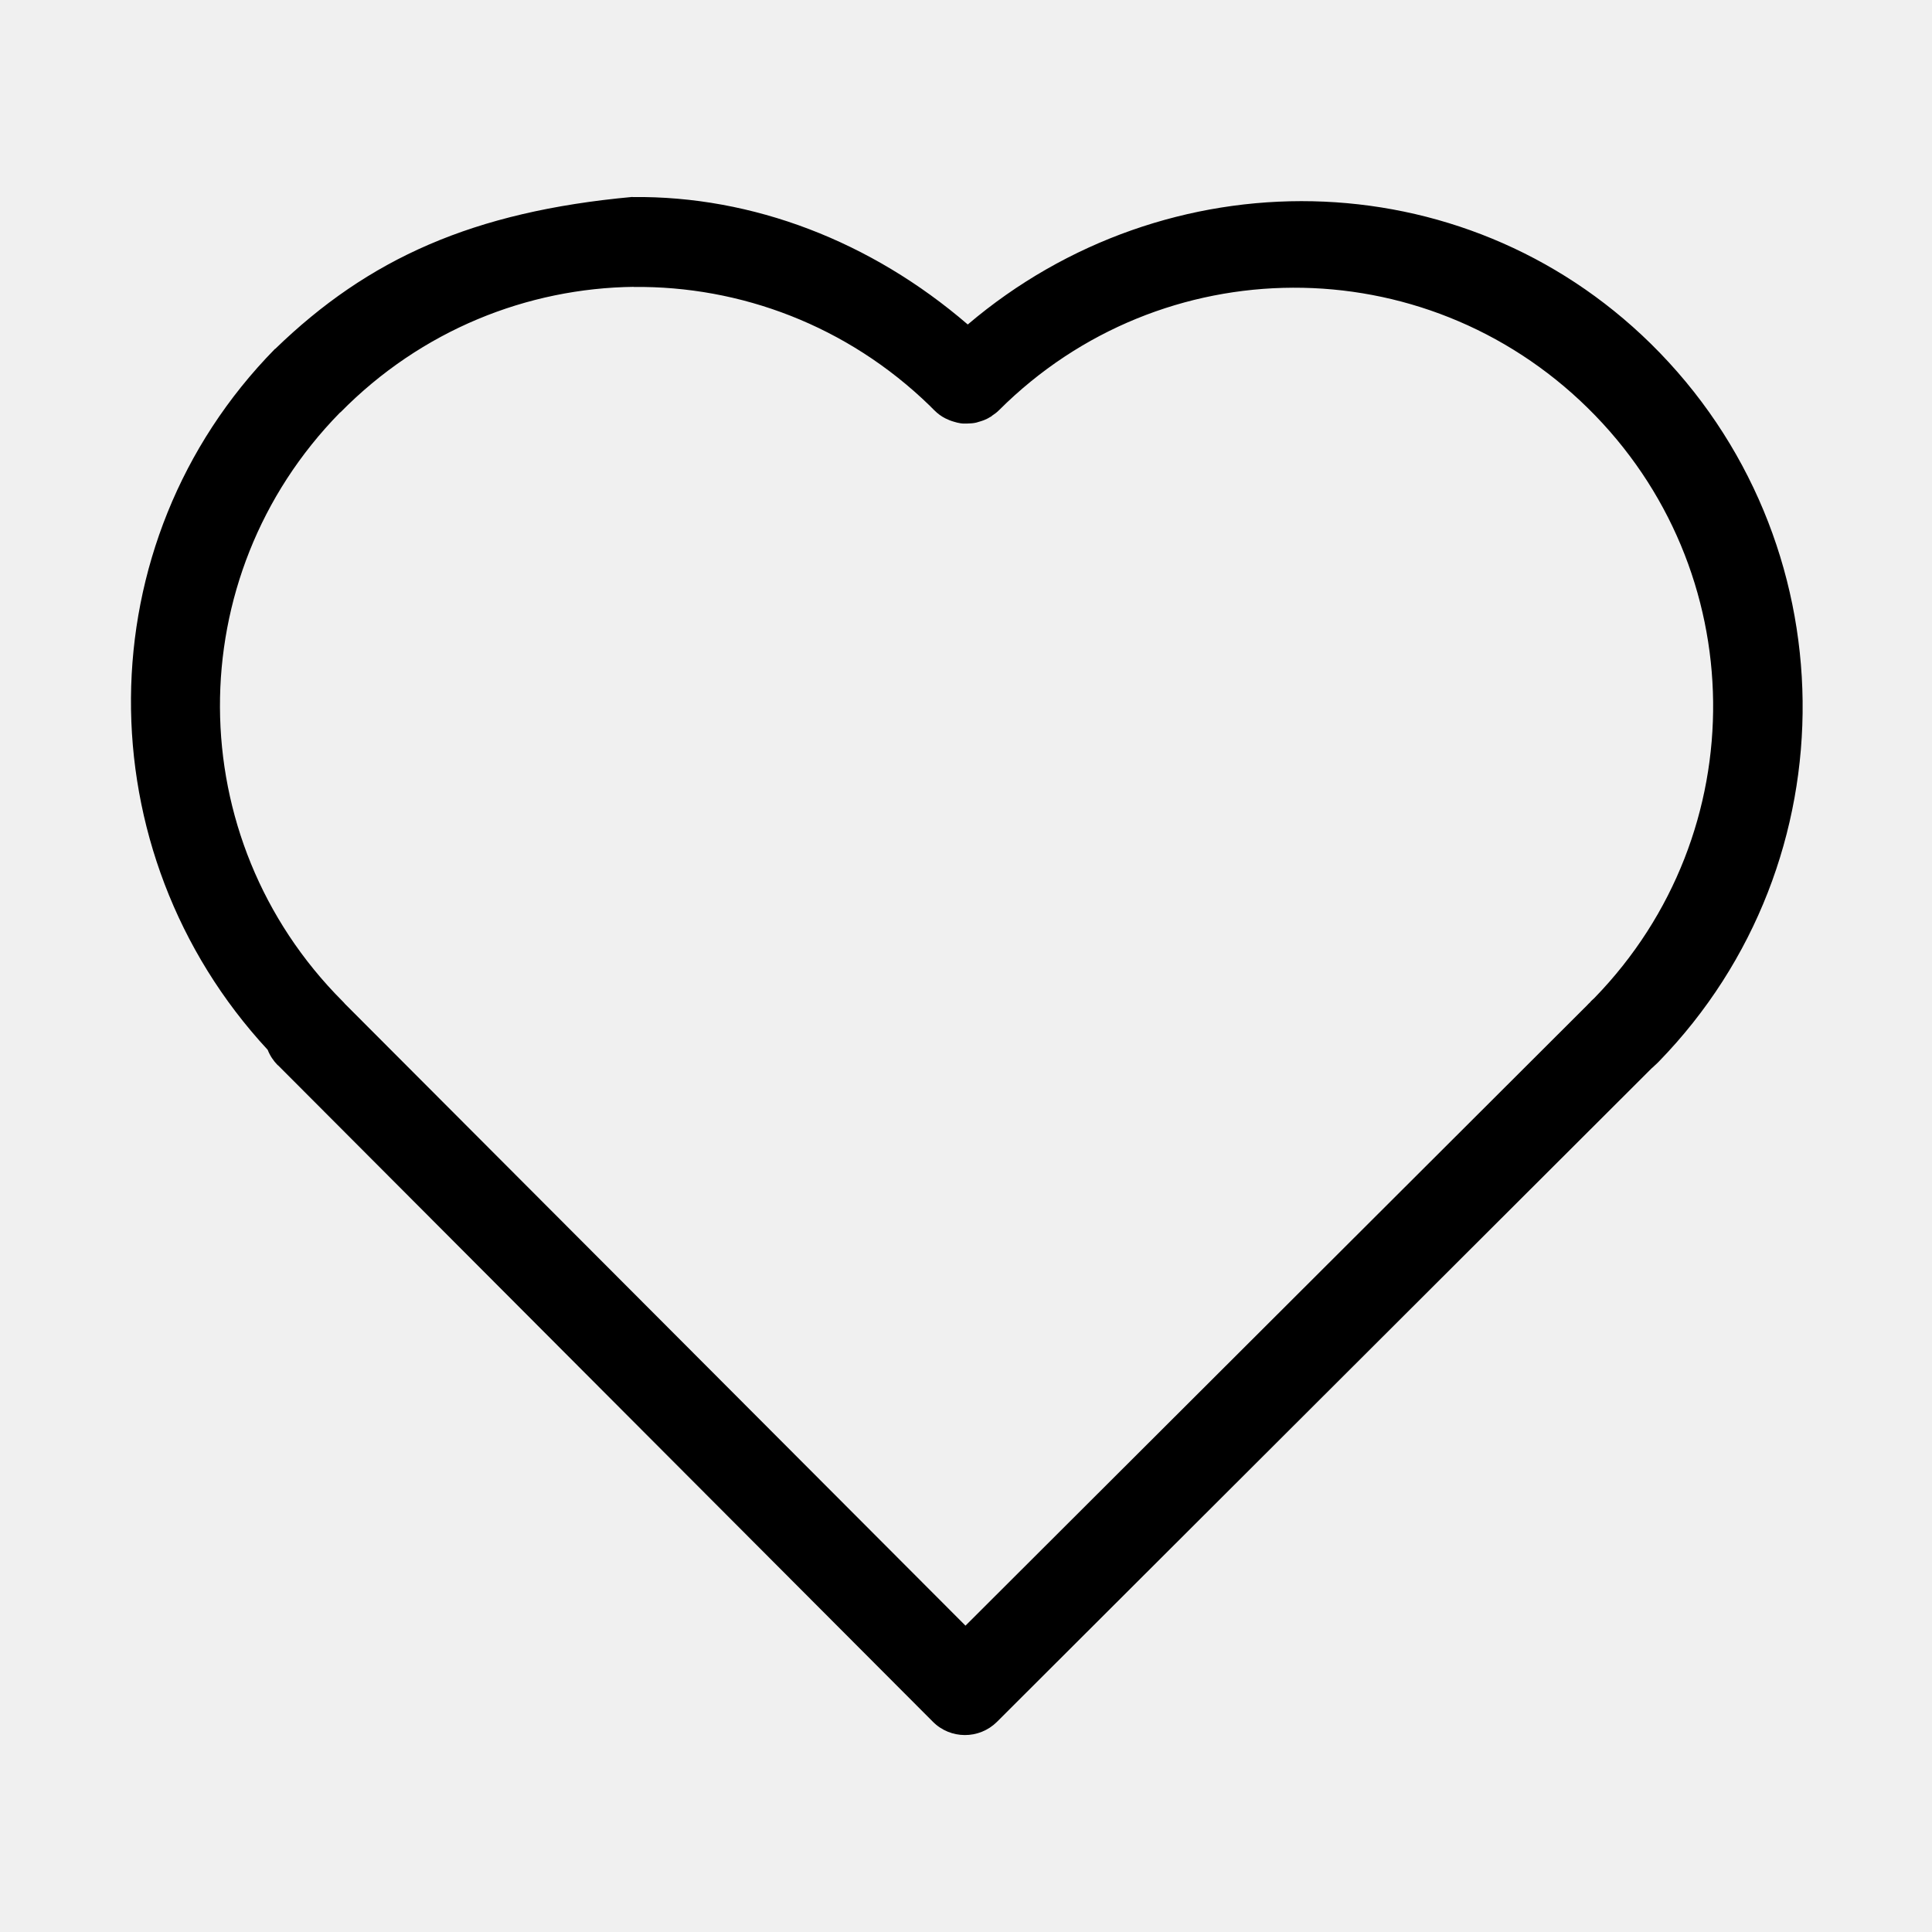
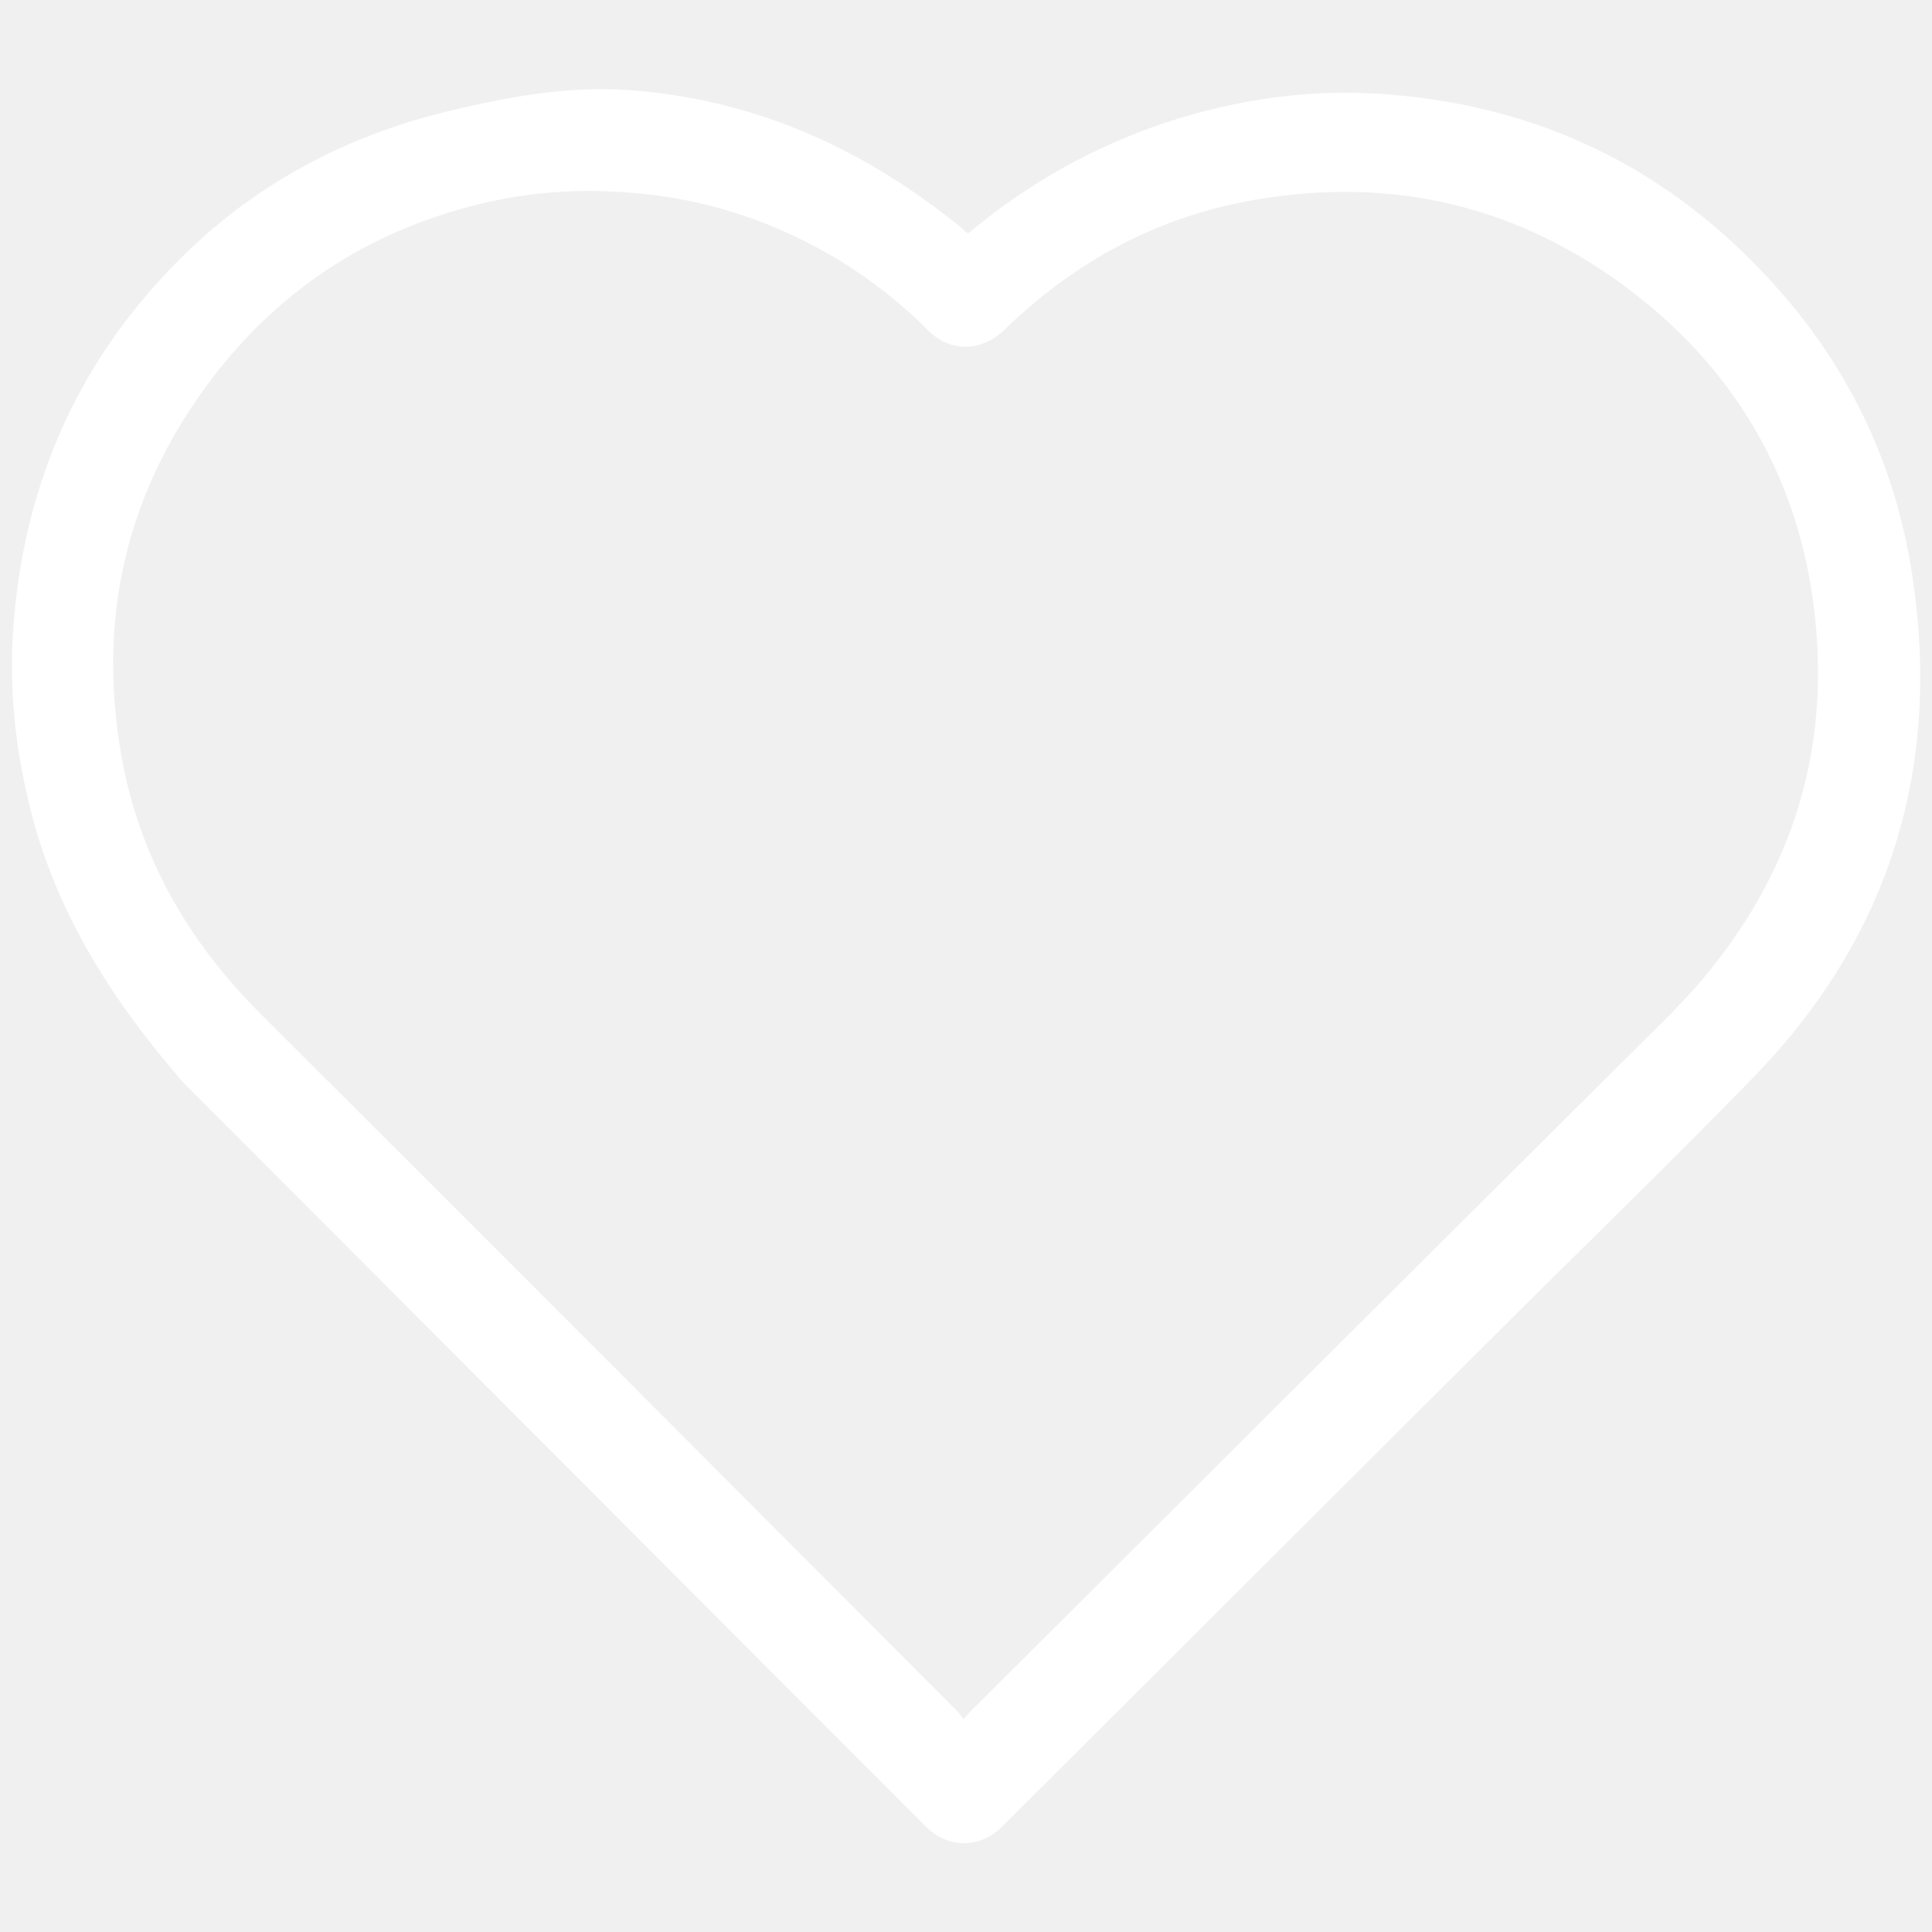
- <svg xmlns="http://www.w3.org/2000/svg" viewBox="0 0 16.933 16.933">
-   <path style="line-height:normal;font-variant-ligatures:normal;font-variant-position:normal;font-variant-caps:normal;font-variant-numeric:normal;font-variant-alternates:normal;font-feature-settings:normal;text-indent:0;text-align:start;text-decoration-line:none;text-decoration-style:solid;text-decoration-color:#000;text-transform:none;text-orientation:mixed;white-space:normal;shape-padding:0;isolation:auto;mix-blend-mode:normal;solid-color:#000;solid-opacity:1" d="M5.543 1.726c-1.397.128-2.315.541-3.131 1.332h-.002C.738 4.76.738 7.465 2.346 9.201c.02.051.05.096.088.135h.002l5.74 5.754c.154.155.405.156.561.002l5.74-5.73c.004-.004.009-.008.014-.012.002-.002.004-.004.006-.006.01-.009.02-.018.029-.027.004-.004.008-.008.012-.012 1.709-1.756 1.677-4.575-.07-6.293-1.656-1.626-4.247-1.646-5.986-.168-.847-.729-1.885-1.129-2.938-1.117zm.01.789c.935-.01 1.873.338 2.598 1.043.008.009.017.017.025.025.004.005.009.009.014.014.028.028.06.052.096.07.024.012.049.022.074.029.019.006.039.011.059.014.006.001.013.001.02.002a.398.398 0 00.039 0c.013-0.0.026-.001.039-.002.013-.001.026-.003.039-.006.007-.002.013-.004.02-.006.007-.002.013-.004.02-.006.006-.002.012-.004.018-.006.007-.002.013-.005.02-.008.006-.003.012-.005.018-.008.006-.003.012-.007.018-.01l.006-.004c.004-.002.008-.004.012-.006.001-.001.003-.003.004-.004.001-.001.001-.001.002-.002.022-.014.043-.03.062-.049 1.427-1.424 3.722-1.432 5.16-.019 1.442 1.417 1.468 3.72.059 5.17-.001.001-.001.001-.002.002-.009.009-.018.017-.027.025-.004.004-.008.009-.012.014-.008.007-.016.015-.023.023l-5.449 5.438-5.438-5.449c-.007-.009-.015-.017-.023-.025-1.422-1.426-1.432-3.718-.023-5.156.001-.001.003-.003.004-.004h.002c.709-.721 1.639-1.089 2.574-1.1z" color="#fff" font-weight="400" font-family="sans-serif" overflow="visible" paint-order="fill markers stroke" />
+ <svg xmlns="http://www.w3.org/2000/svg" version="1.1" id="Lager_1" x="0px" y="0px" viewBox="0 0 287 286.9" style="enable-background:new 0 0 287 286.9;" xml:space="preserve">
+   <style type="text/css">
+ 	.st0{fill:#FFFFFF;}
+ </style>
+   <g>
+     <path class="st0" d="M264.2,43c-15.9-18-35.9-27.7-59.9-29.1c-10.7-0.6-21.2,1-31.4,4.4c-10.7,3.6-20.4,9.1-29.1,16.4   c-0.3-0.2-0.5-0.4-0.7-0.6c-0.2-0.2-0.5-0.4-0.7-0.6C129.6,23.2,115.4,16.3,99.2,14c-4.2-0.6-8.4-0.9-12.6-0.7   c-6.5,0.3-12.8,1.5-19.1,3C50.6,20.2,36,28.3,24.3,41C10.7,55.6,3.5,73.1,2,92.9c-0.7,8.9,0.2,17.7,2.3,26.4   c3.8,16.1,12.4,29.4,23,41.6c36.8,36.8,73.5,73.7,110.3,110.5c3.2,3.2,8,3.2,11.2,0c24.1-24,48.2-48.1,72.3-72.1   c13.2-13.2,26.6-26.1,39.6-39.5c20-20.7,27.7-45.7,23.4-74.1C281.7,69.5,275,55.2,264.2,43z M251.5,147.1c-1,1.1-2.1,2.2-3.1,3.3   C213.6,185,178.8,219.7,144,254.4c-0.2,0.2-0.4,0.5-0.9,1c-0.3-0.5-0.5-0.8-0.8-1.1C107.8,219.7,73.2,185,38.6,150.5   c-10.2-10.2-17.3-22.2-20.2-36.3C14,92.2,18.7,72.3,32.6,54.8C43.4,41.3,57.5,33,74.5,29.6c6.2-1.2,12.5-1.5,18.8-1   c11.4,0.8,21.9,4.3,31.6,10.2c4.7,2.9,9,6.3,12.9,10.2c3.3,3.4,8,3.3,11.4,0c10.6-10.3,23.1-17,37.7-19.4   c20.4-3.4,39,1.1,55.5,13.7c14.5,11.1,23.6,25.8,26.6,43.8C272.7,109.8,266.8,129.8,251.5,147.1z" />
+   </g>
</svg>
